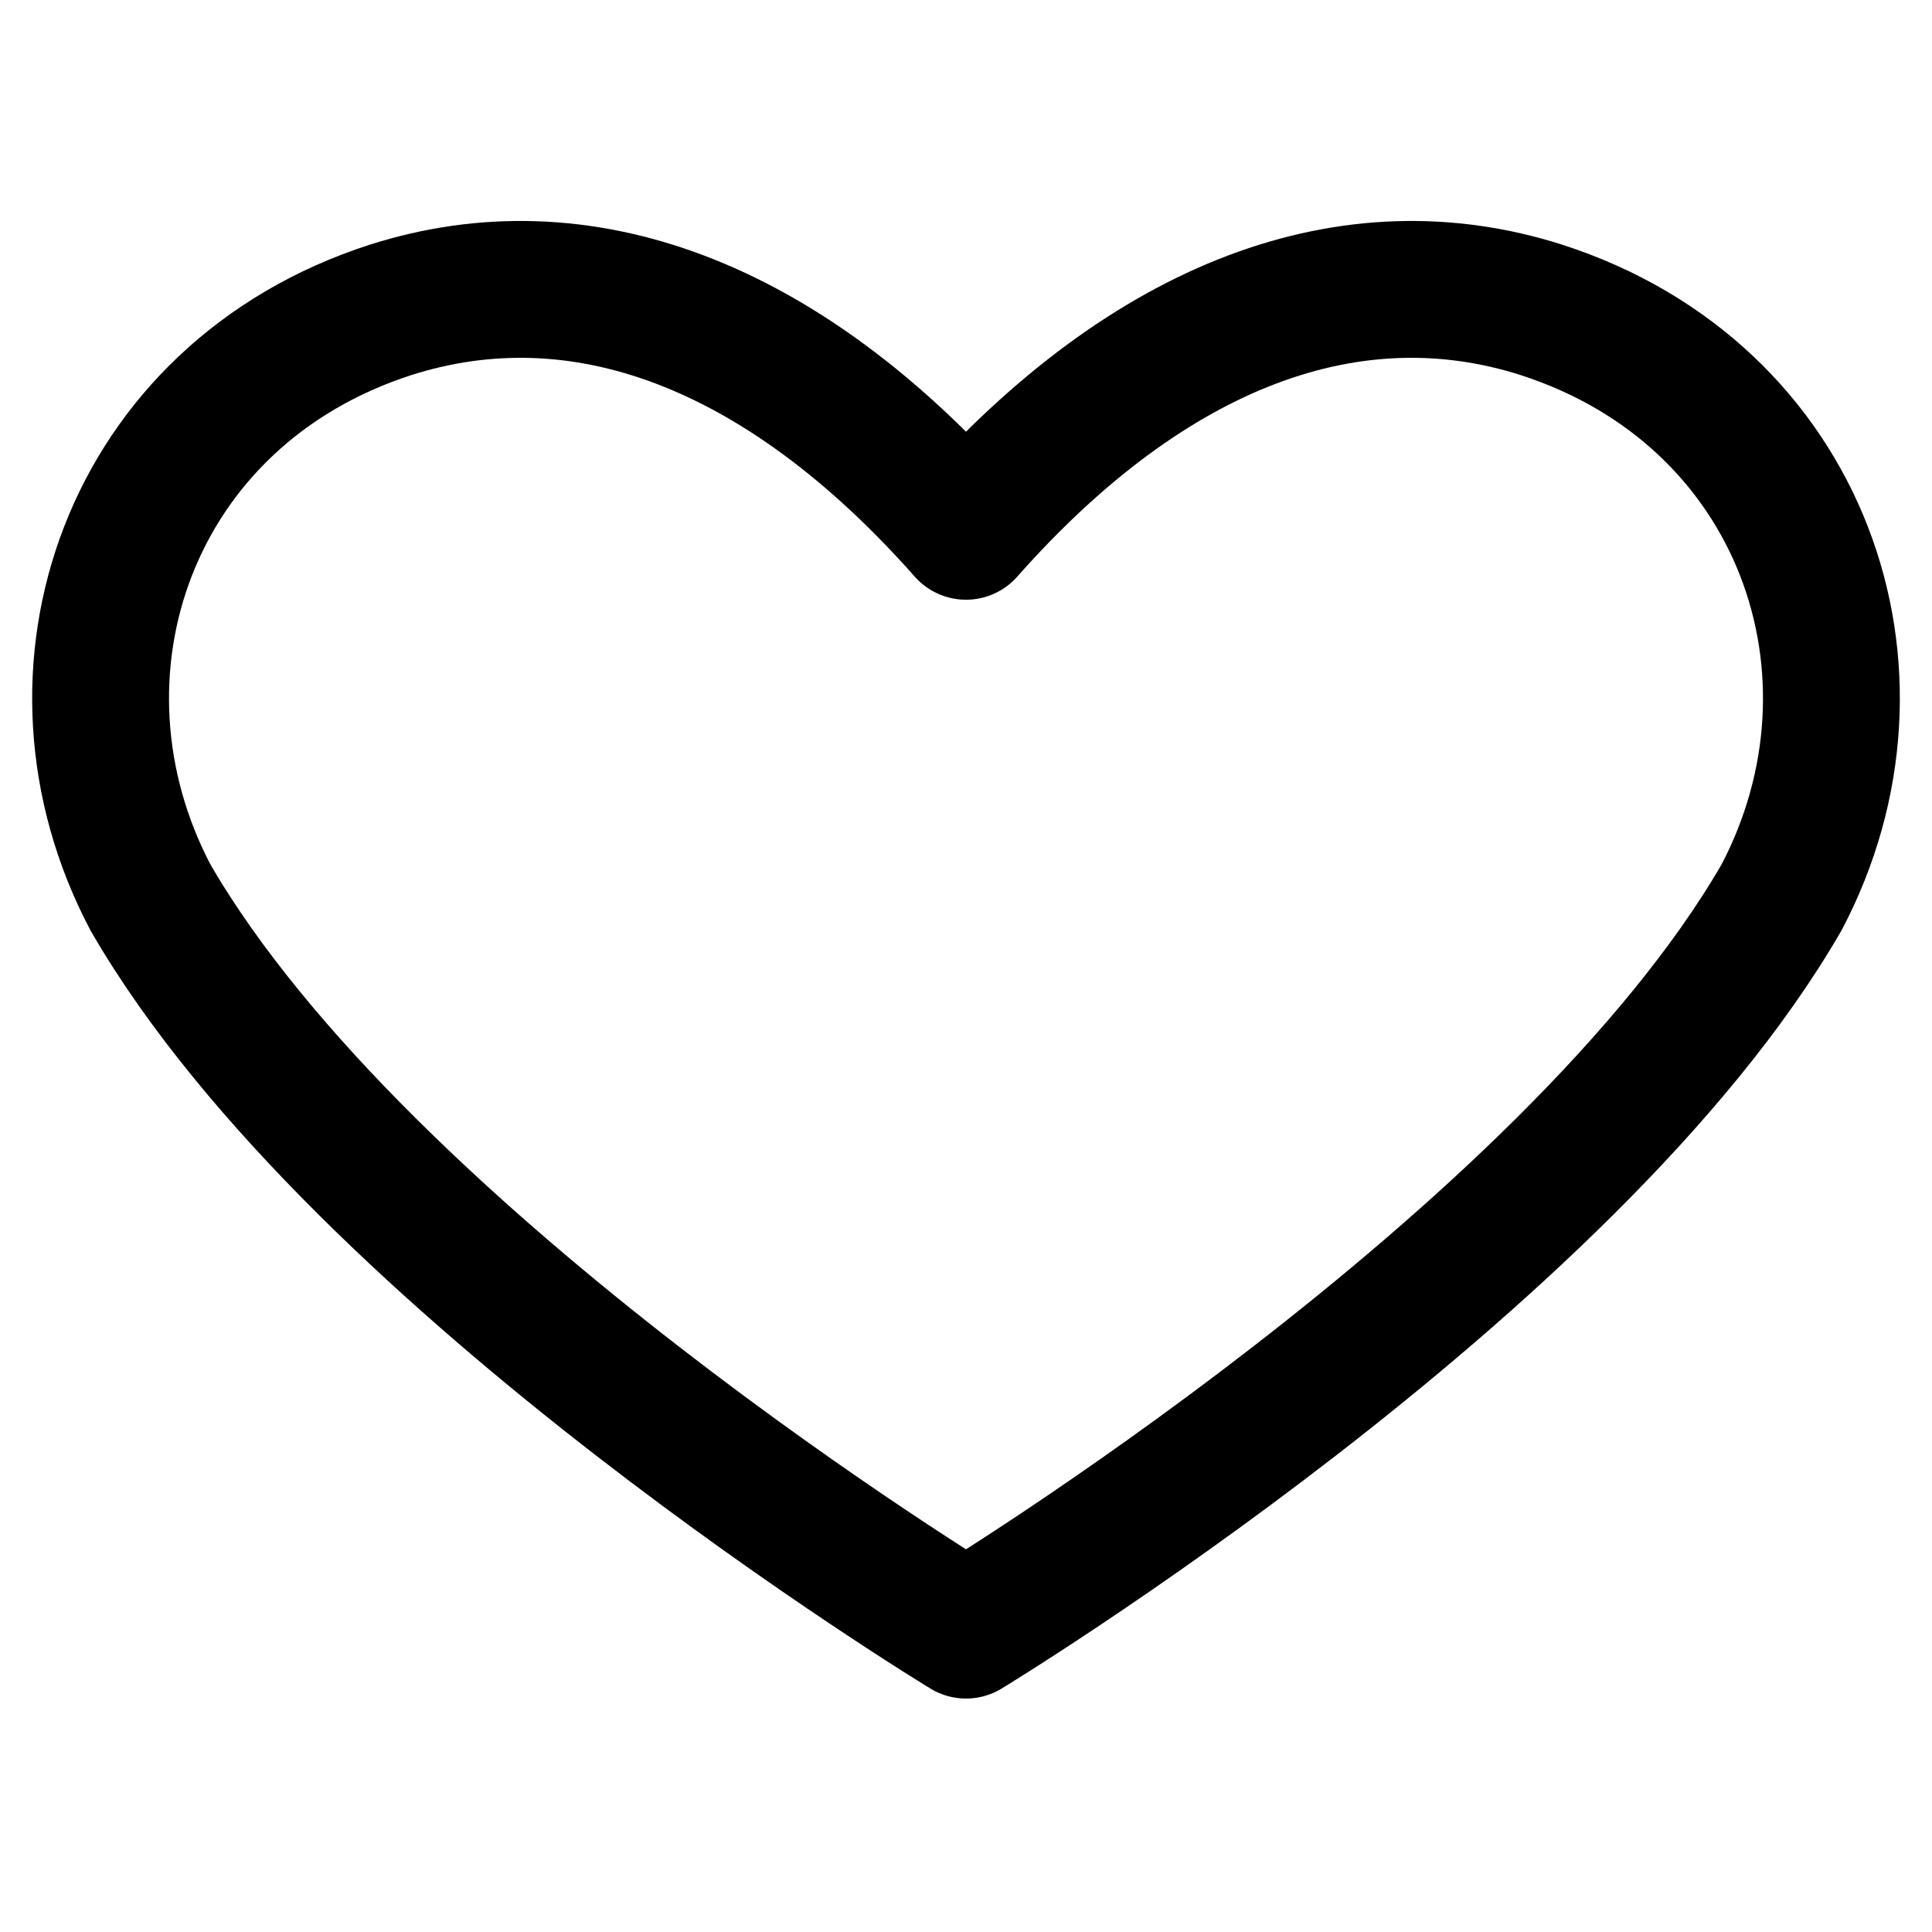
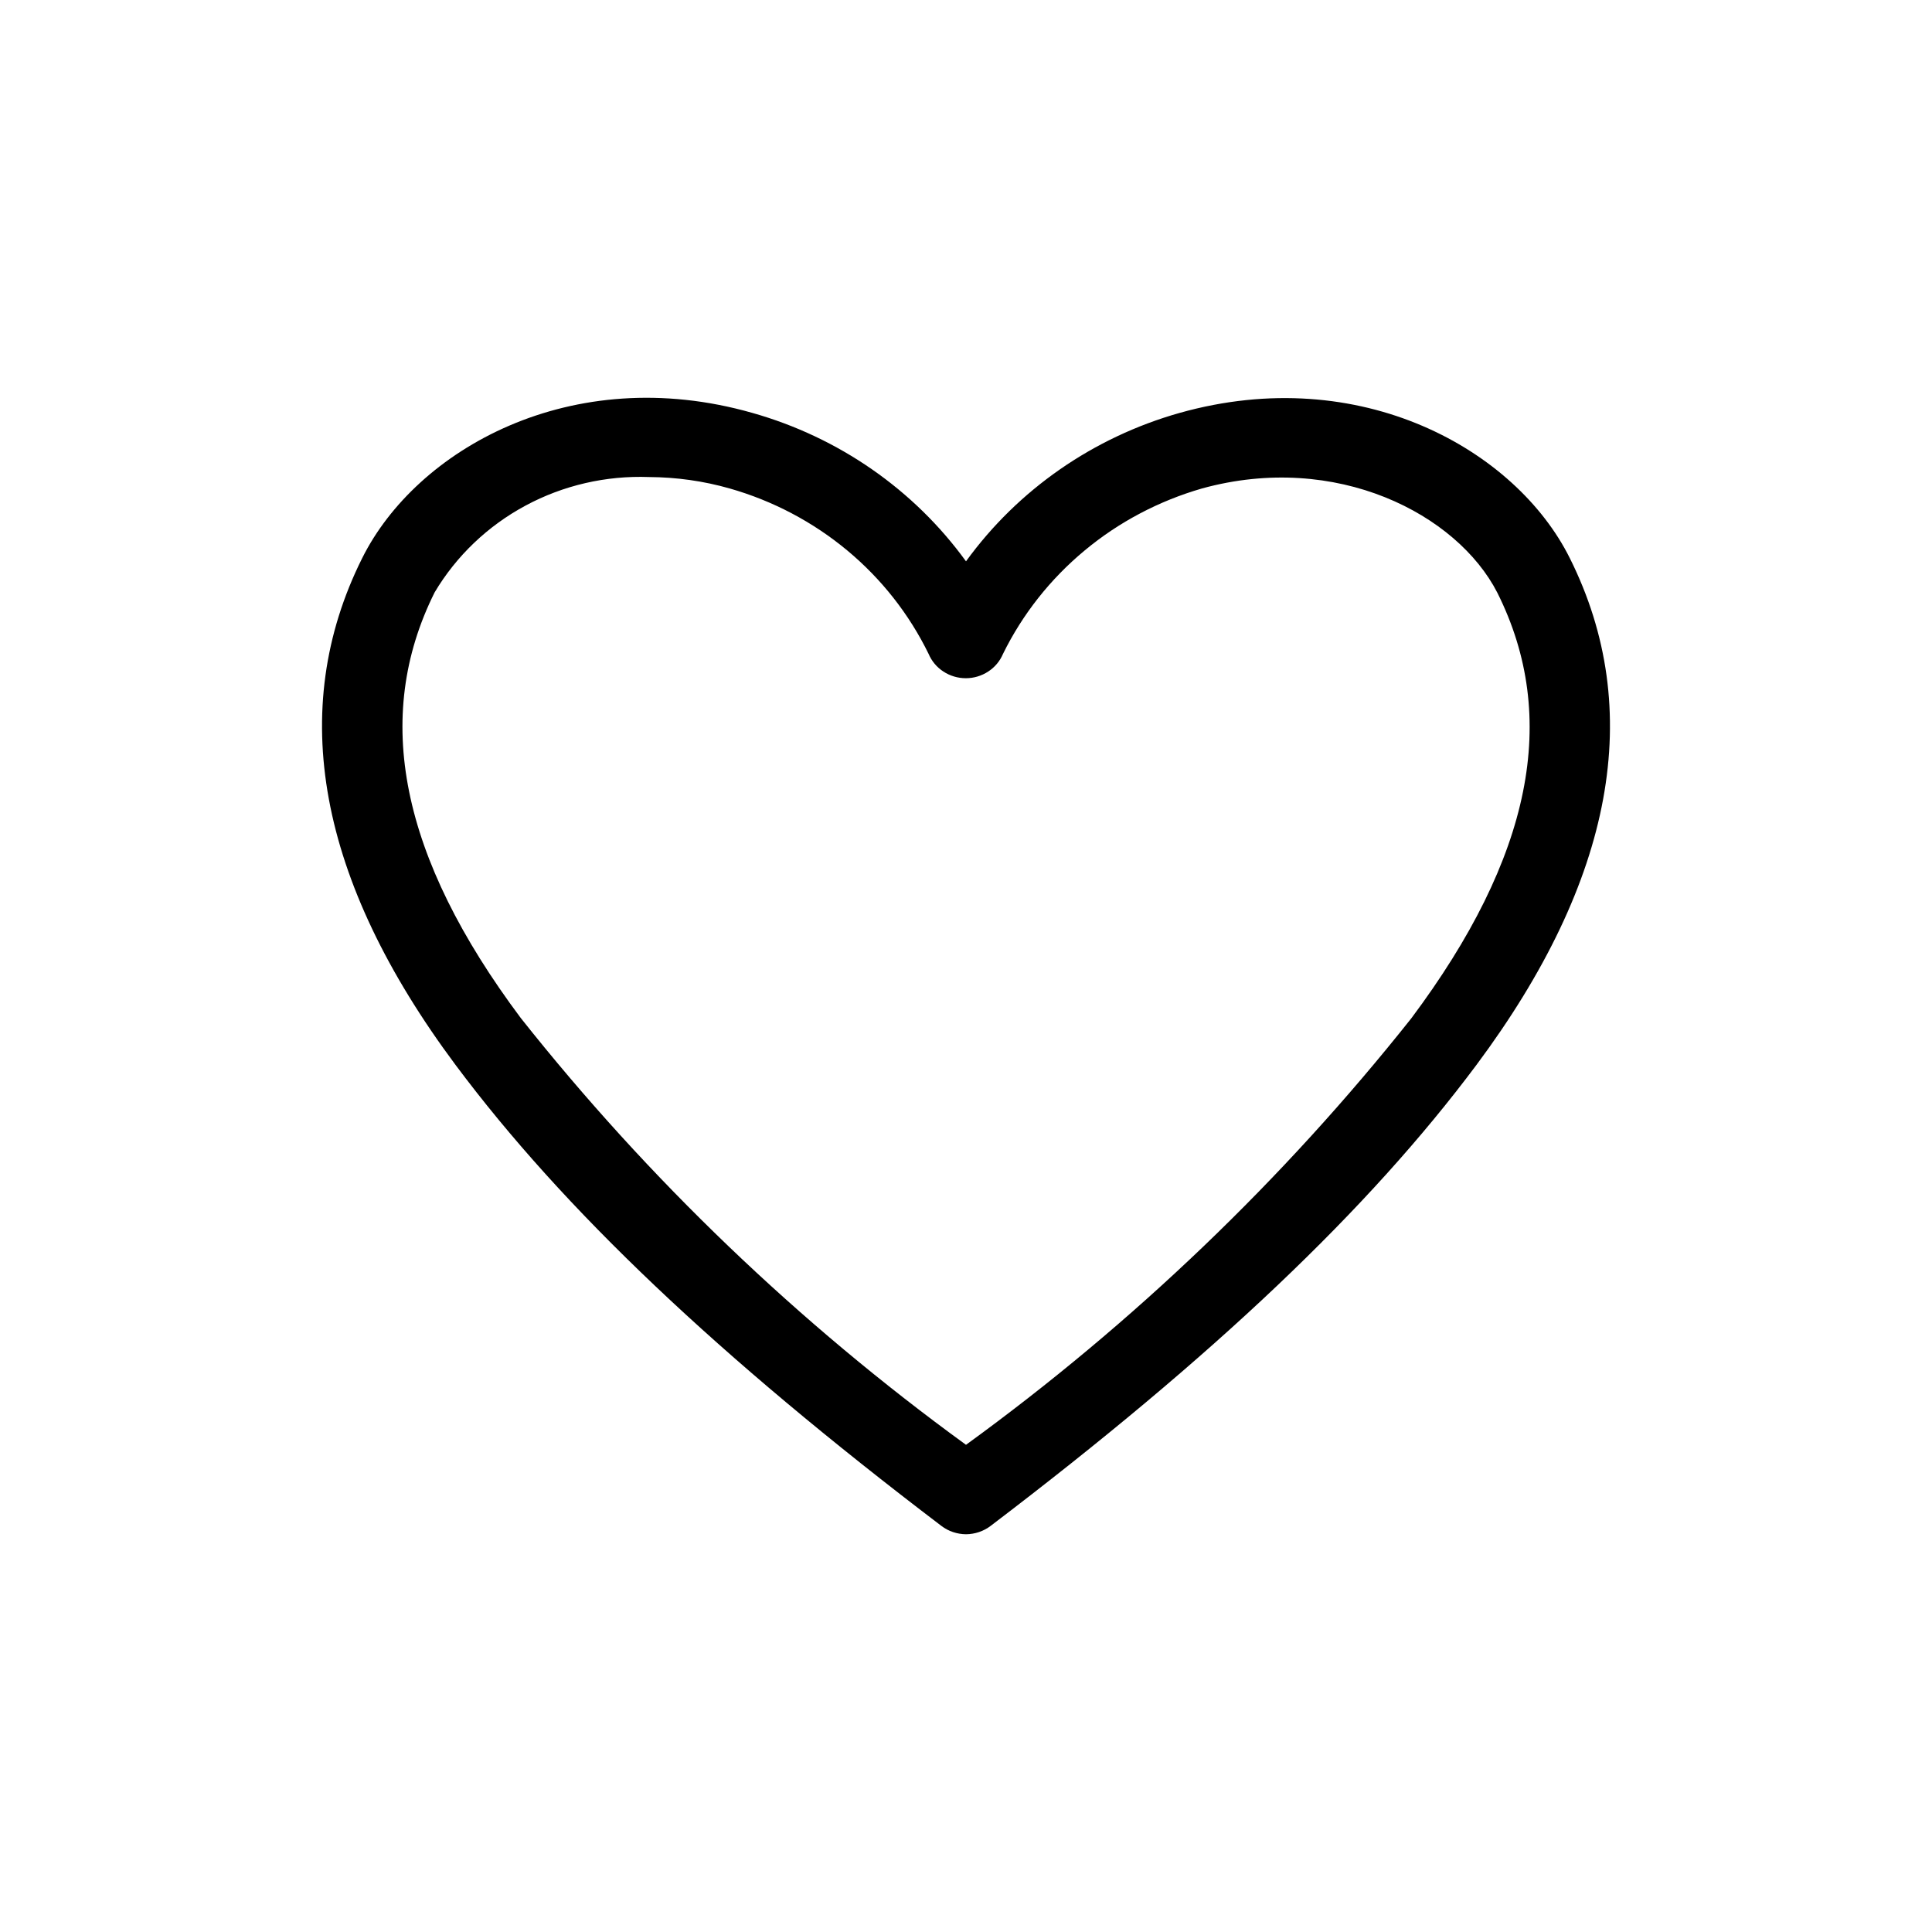
<svg xmlns="http://www.w3.org/2000/svg" viewBox="0 0 24 24" fill="none">
-   <path d="M12 20.25s-7.5-4.55-10.13-9.1C.4 8.36 1.6 4.9 4.85 3.85 7.2 3.1 9.7 4 12 6.6c2.3-2.6 4.8-3.5 7.15-2.75 3.25 1.05 4.45 4.51 2.98 7.3-2.63 4.55-10.13 9.1-10.13 9.1Z" stroke="currentColor" stroke-width="1.7" stroke-linejoin="round" stroke-linecap="round" />
+   <path d="M12 19.059C11.889 19.058 11.782 19.022 11.695 18.956C8.915 16.843 6.999 15.024 5.659 13.229C3.949 10.934 3.559 8.817 4.499 6.934C5.169 5.588 7.094 4.488 9.345 5.129C10.418 5.432 11.354 6.082 12 6.973C12.646 6.082 13.582 5.432 14.655 5.129C16.901 4.498 18.831 5.588 19.501 6.934C20.441 8.817 20.051 10.934 18.341 13.229C17.001 15.024 15.085 16.843 12.305 18.956C12.218 19.022 12.111 19.058 12 19.059ZM8.064 5.926C7.529 5.906 6.998 6.028 6.528 6.281C6.059 6.533 5.668 6.906 5.399 7.359C4.624 8.914 4.974 10.646 6.469 12.646C8.058 14.651 9.919 16.435 12 17.948C14.081 16.436 15.941 14.654 17.531 12.651C19.031 10.646 19.376 8.914 18.601 7.364C18.101 6.386 16.601 5.608 14.931 6.068C14.395 6.223 13.898 6.485 13.473 6.839C13.047 7.193 12.702 7.63 12.46 8.122C12.422 8.212 12.358 8.289 12.276 8.342C12.194 8.396 12.097 8.425 11.998 8.425C11.898 8.425 11.801 8.396 11.719 8.342C11.637 8.289 11.573 8.212 11.535 8.122C11.294 7.629 10.95 7.191 10.524 6.837C10.098 6.483 9.601 6.221 9.065 6.068C8.739 5.975 8.403 5.928 8.064 5.926Z" fill="currentColor" />
</svg>
